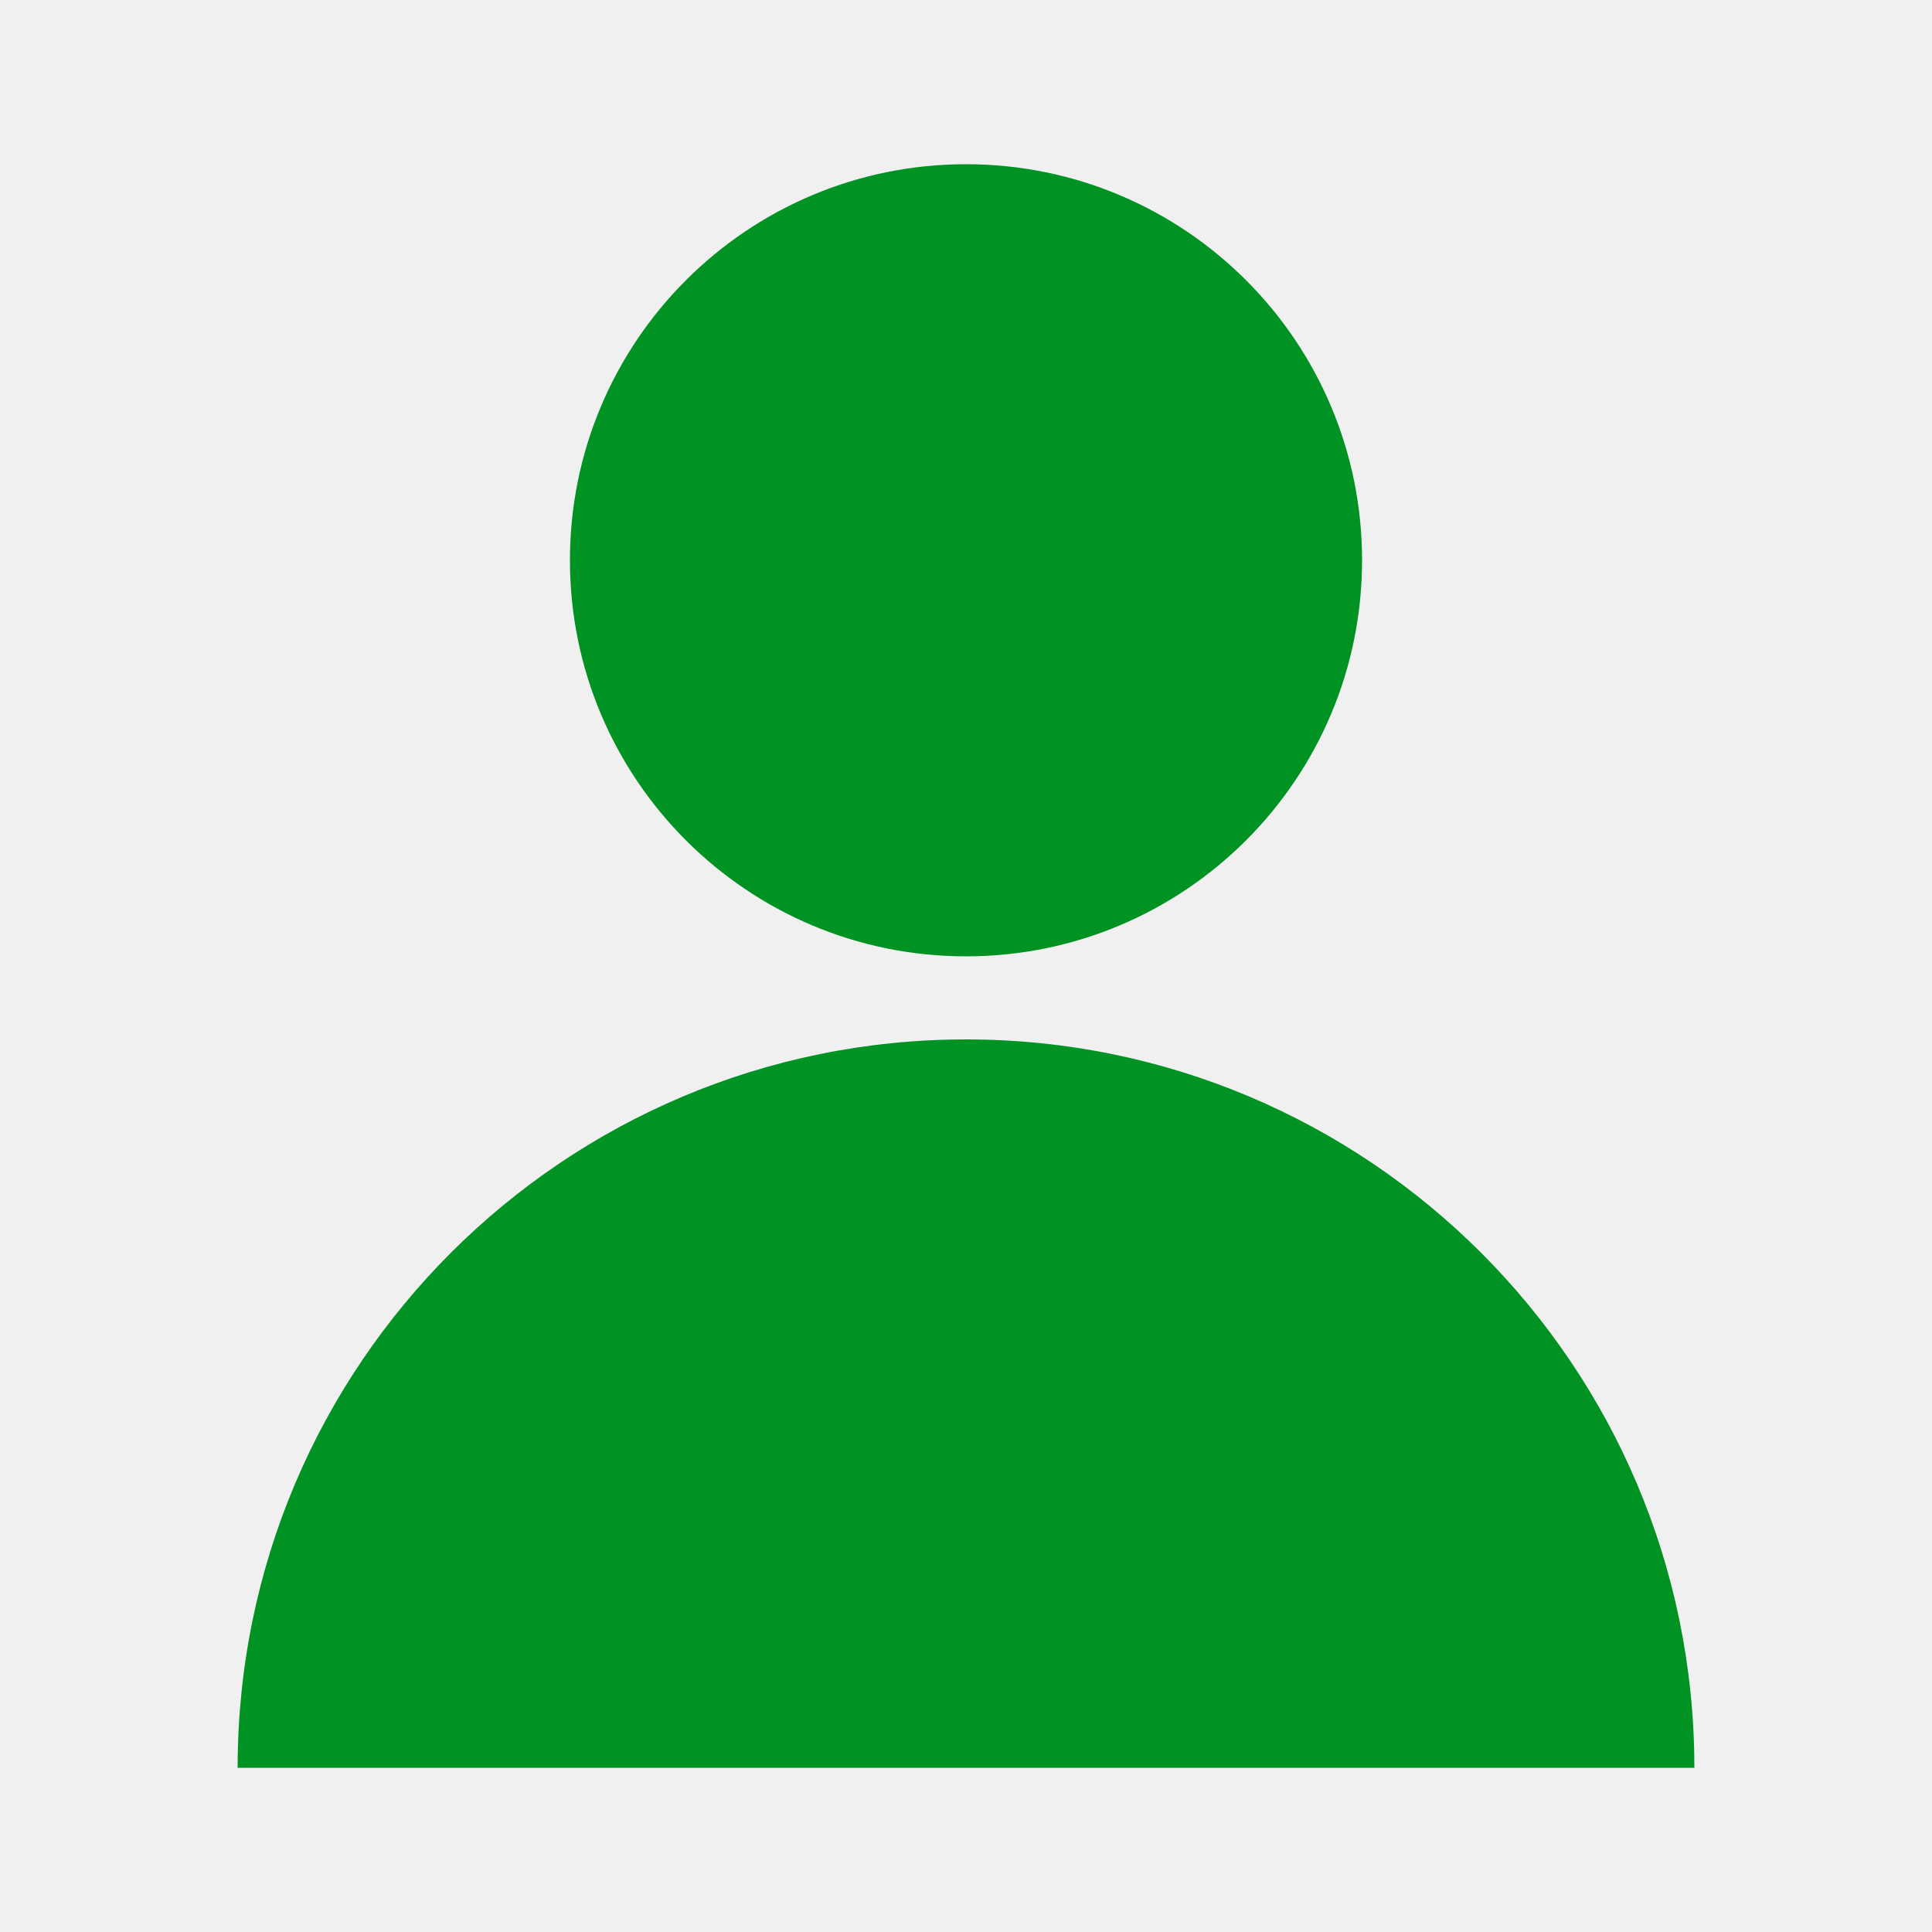
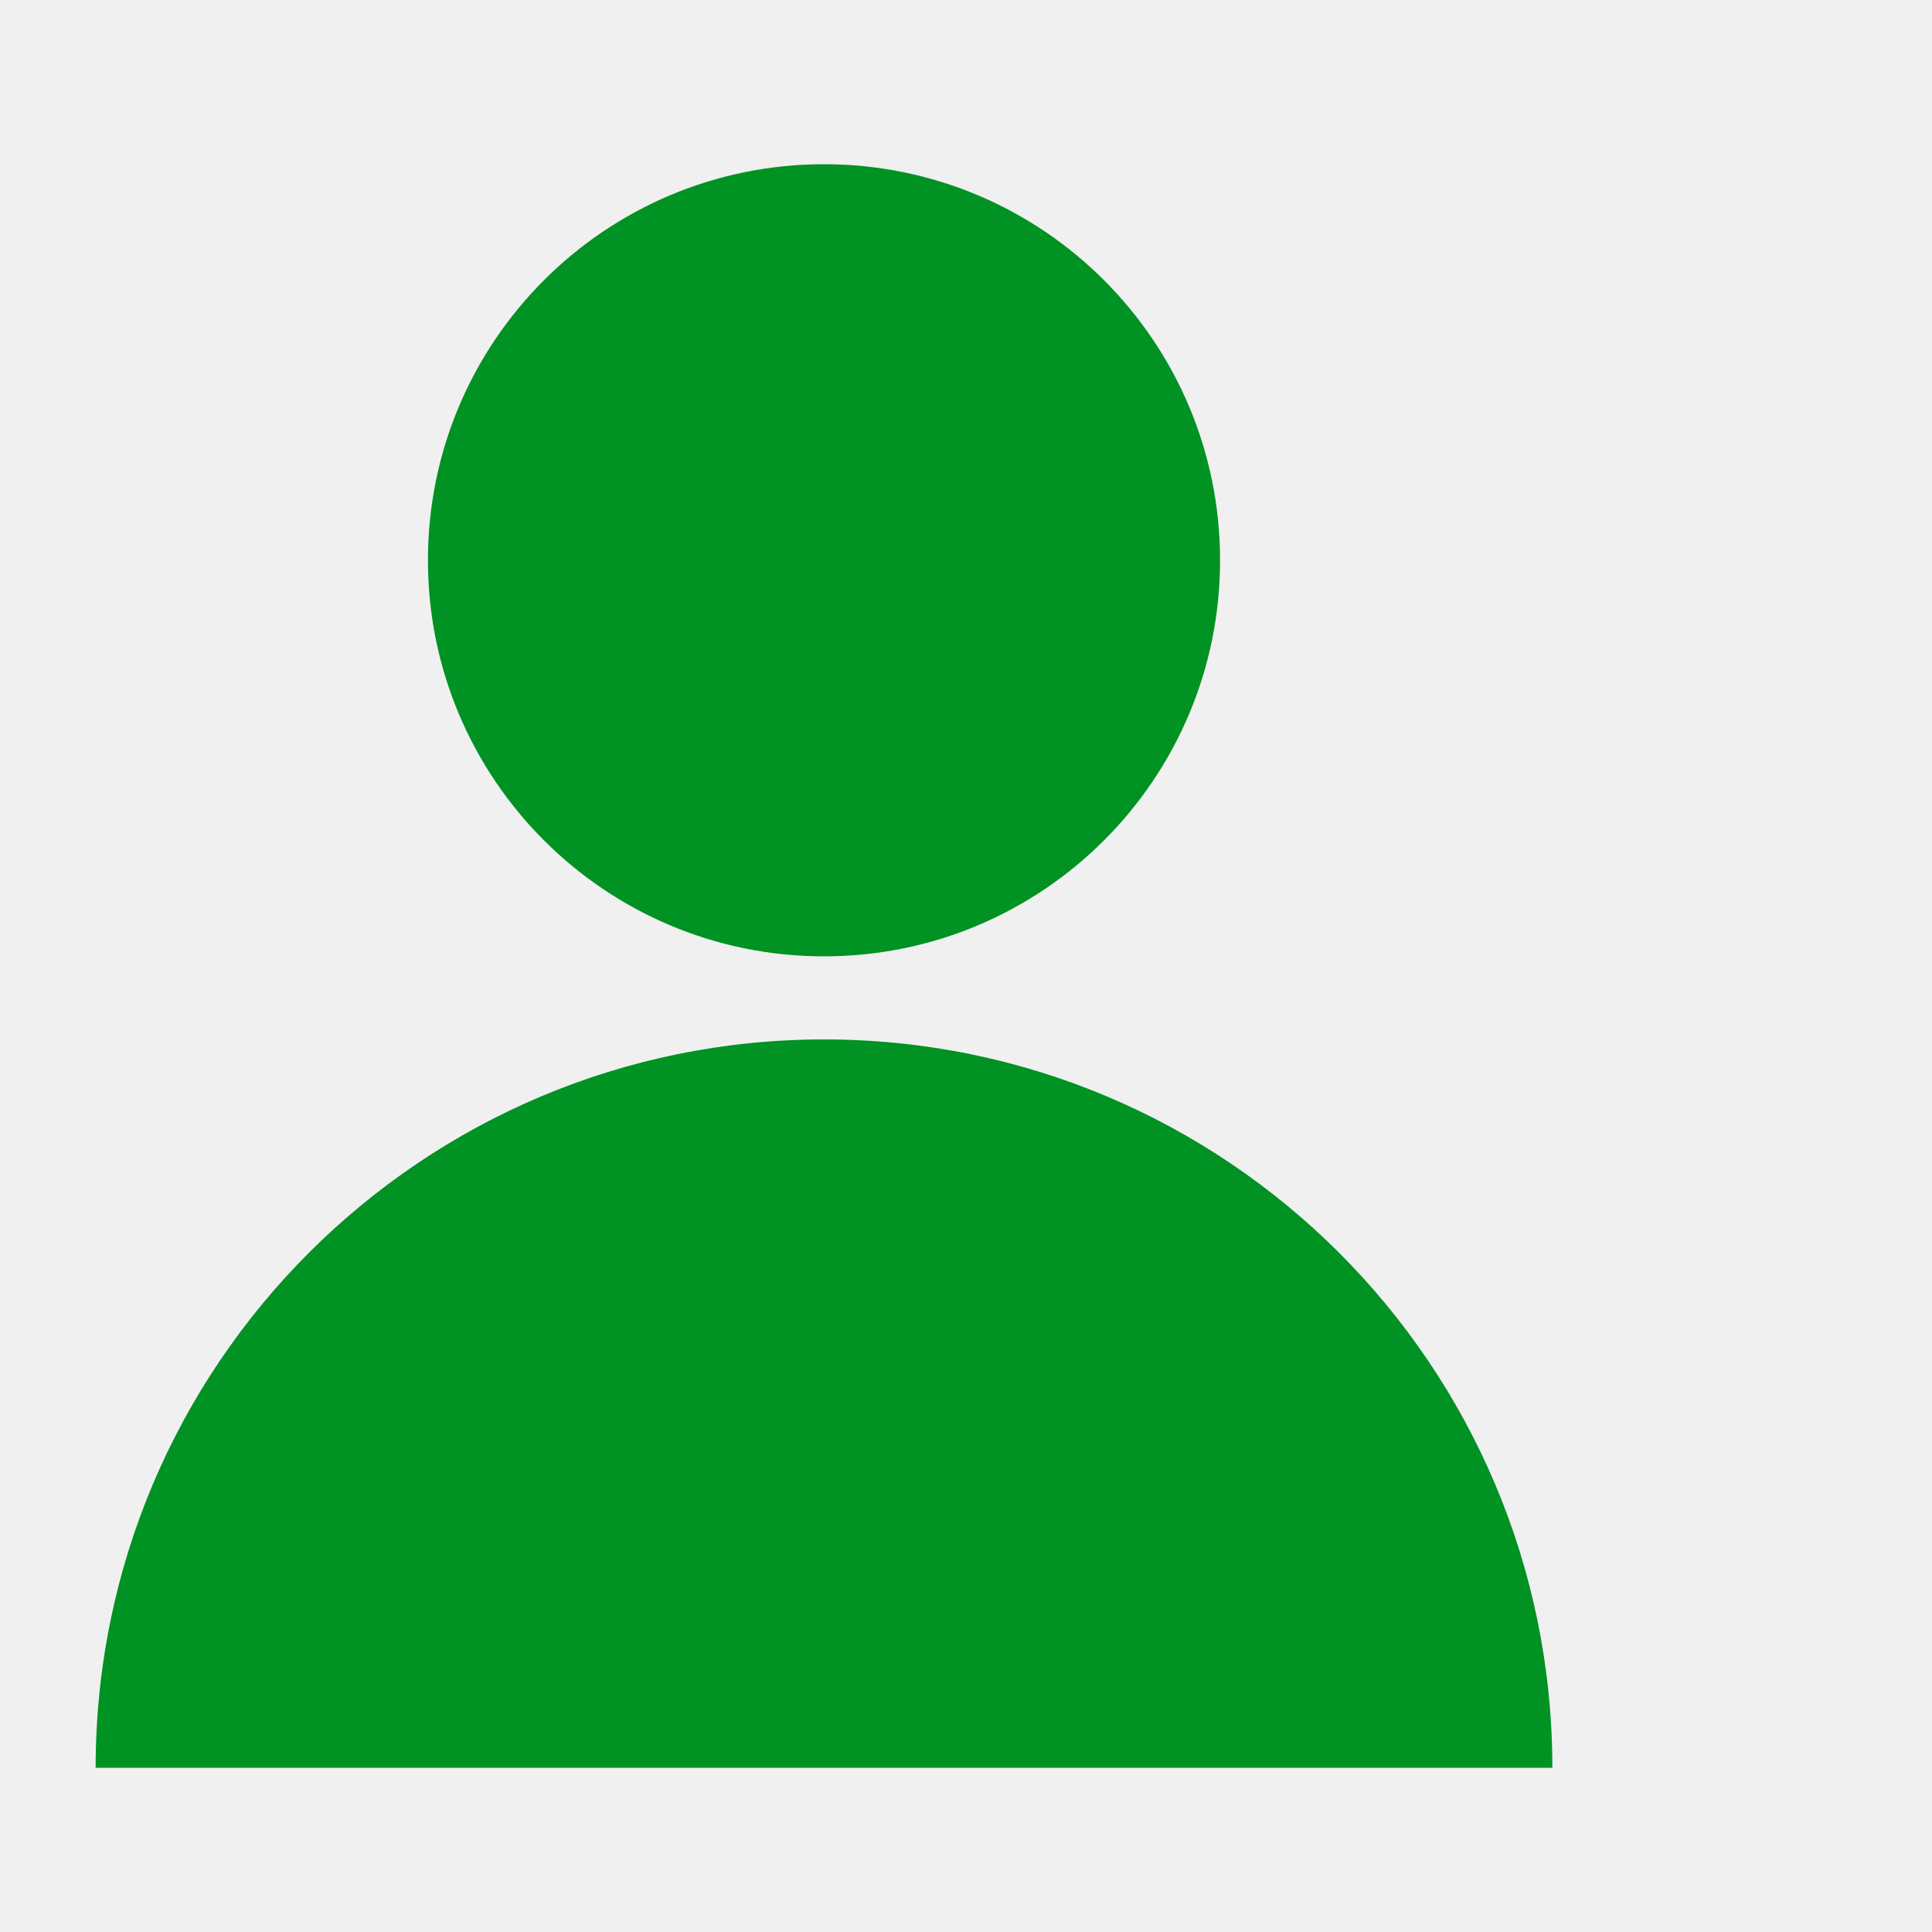
<svg xmlns="http://www.w3.org/2000/svg" version="1.1" id="Layer_1" x="0px" y="0px" viewBox="0 0 200 200" enable-background="new 0 0 200 200" xml:space="preserve">
  <g>
-     <circle fill="#FFFFFF" cx="-353.5" cy="59.2" r="38" />
-     <g>
-       <path fill="#FFFFFF" d="M-259.4,132.8l-8-1.3c-0.6-2.4-1.4-4.6-2.5-6.7l5.1-6.3c1.1-1.3,1-3.3-0.1-4.5l-3.2-3.6    c-1.1-1.3-3.1-1.6-4.5-0.6l-6.8,4.3c-3-2.1-6.4-3.6-10.1-4.5l-1.3-8c-0.3-1.7-1.7-2.9-3.5-2.9h-4.8c-1.7,0-3.2,1.2-3.5,2.9l-1.3,8    c-3,0.7-5.9,1.9-8.5,3.5l-6.5-4.6c-1.4-1-3.3-0.8-4.5,0.4l-3.4,3.4c-1.2,1.2-1.4,3.1-0.4,4.5l4.6,6.5c-1.6,2.6-2.7,5.4-3.5,8.4    l-8.1,1.3c-1.7,0.3-2.9,1.7-2.9,3.5v4.8c0,1.7,1.2,3.2,2.9,3.5l8.1,1.3c0.6,2.5,1.5,4.8,2.7,7l-5.1,6.3c-1.1,1.3-1,3.3,0.1,4.5    l3.2,3.6c1.1,1.3,3.1,1.6,4.5,0.6l6.9-4.3c2.9,2,6.2,3.5,9.8,4.3l1.3,8c0.3,1.7,1.7,2.9,3.5,2.9h4.8c1.7,0,3.2-1.2,3.5-2.9l1.3-8    c3-0.7,5.8-1.9,8.4-3.5l6.7,4.8c1.4,1,3.3,0.8,4.5-0.4l3.4-3.4c1.2-1.2,1.4-3.1,0.4-4.5l-4.8-6.7c1.6-2.6,2.8-5.4,3.5-8.4l8-1.3    c1.7-0.3,2.9-1.7,2.9-3.5v-4.8C-256.5,134.5-257.7,133.1-259.4,132.8L-259.4,132.8z M-296.6,153.7c-8.3,0-15.1-6.8-15.1-15.1    c0-8.3,6.8-15.1,15.1-15.1c8.3,0,15.1,6.8,15.1,15.1C-281.5,147-288.3,153.7-296.6,153.7L-296.6,153.7z M-296.6,153.7" />
-     </g>
-     <path fill="#FFFFFF" d="M-338.9,173.7c-2.5-2.5-3.2-6.1-1.7-8.5l6.5-10c-0.3-0.6-0.6-1.3-0.8-1.9l-11.7-2.5   c-2.7-0.6-4.8-3.6-4.8-7.2v-1.7v-6.5v-1.7c0-3.6,2-6.6,4.8-7.2l11.7-2.5c0.3-0.7,0.6-1.4,0.9-2.1l-6.4-9.9c-1-1.6-1-3.7-0.2-5.7   c-4.2-0.8-8.5-1.2-12.9-1.2c-38.6,0-70,31.3-70,70h86L-338.9,173.7z" />
-   </g>
-   <circle fill="#FFFFFF" cx="-342.7" cy="-152.2" r="42" />
-   <g>
-     <path fill="#FFFFFF" d="M-238.8-70.9l-8.8-1.5c-0.6-2.6-1.6-5.1-2.8-7.4l5.6-7c1.2-1.5,1.1-3.6-0.1-5l-3.5-3.9   c-1.3-1.4-3.4-1.7-5-0.7l-7.5,4.7c-3.3-2.3-7.1-4-11.1-5l-1.5-8.8c-0.3-1.9-1.9-3.2-3.8-3.2h-5.3c-1.9,0-3.5,1.4-3.8,3.2l-1.5,8.8   c-3.3,0.8-6.5,2.1-9.3,3.9l-7.2-5.1c-1.5-1.1-3.7-0.9-5,0.4l-3.7,3.7c-1.3,1.3-1.5,3.5-0.4,5l5.1,7.2c-1.7,2.8-3,6-3.8,9.3   l-8.9,1.5c-1.9,0.3-3.2,1.9-3.2,3.8v5.3c0,1.9,1.4,3.5,3.2,3.8l8.9,1.5c0.7,2.7,1.6,5.3,2.9,7.7l-5.6,6.9c-1.2,1.5-1.1,3.6,0.1,5   l3.5,3.9c1.3,1.4,3.4,1.7,5,0.7l7.6-4.8c3.2,2.2,6.9,3.8,10.8,4.8l1.5,8.8c0.3,1.9,1.9,3.2,3.8,3.2h5.3c1.9,0,3.5-1.4,3.8-3.2   l1.5-8.8c3.3-0.8,6.4-2.1,9.2-3.8l7.5,5.3c1.5,1.1,3.7,0.9,5-0.4l3.7-3.7c1.3-1.3,1.5-3.5,0.4-5l-5.3-7.4c1.7-2.8,3-6,3.9-9.3   l8.8-1.5c1.9-0.3,3.2-1.9,3.2-3.8v-5.3C-235.5-69-236.9-70.6-238.8-70.9L-238.8-70.9z M-279.8-47.8c-9.2,0-16.6-7.5-16.6-16.7   c0-9.2,7.5-16.6,16.6-16.6c9.2,0,16.7,7.5,16.7,16.6C-263.1-55.2-270.6-47.8-279.8-47.8L-279.8-47.8z M-279.8-47.8" />
-   </g>
-   <path fill="#FFFFFF" d="M-326.5-25.7c-2.8-2.8-3.6-6.7-1.9-9.3l7.2-11.1c-0.3-0.7-0.6-1.4-0.9-2.1l-12.9-2.8c-3-0.6-5.3-4-5.3-7.9  v-1.9V-68v-1.9c0-3.9,2.2-7.3,5.3-7.9l12.9-2.8c0.3-0.8,0.6-1.6,1-2.3l-7.1-10.9c-1.1-1.7-1.1-4.1-0.2-6.3  c-4.6-0.9-9.4-1.3-14.2-1.3c-42.7,0-77.2,34.6-77.2,77.2h94.9L-326.5-25.7z" />
-   <g>
-     <circle fill="#FFFFFF" cx="-120" cy="61" r="38" />
-     <path fill="#FFFFFF" d="M-50,177h-140c0-38.6,31.3-70,70-70S-50,138.4-50,177z" />
-   </g>
-   <g>
-     <circle fill="#009223" cx="100" cy="58" r="41" />
-     <path fill="#009223" d="M175.4,183H24.6c0-41.7,33.8-75.4,75.4-75.4S175.4,141.3,175.4,183z" />
+     <circle fill="#009223" cx="85.3" cy="58" r="41" />
+     <path fill="#009223" d="M160.7,183H9.9c0-41.7,33.8-75.4,75.4-75.4S160.7,141.3,160.7,183z" />
  </g>
</svg>
